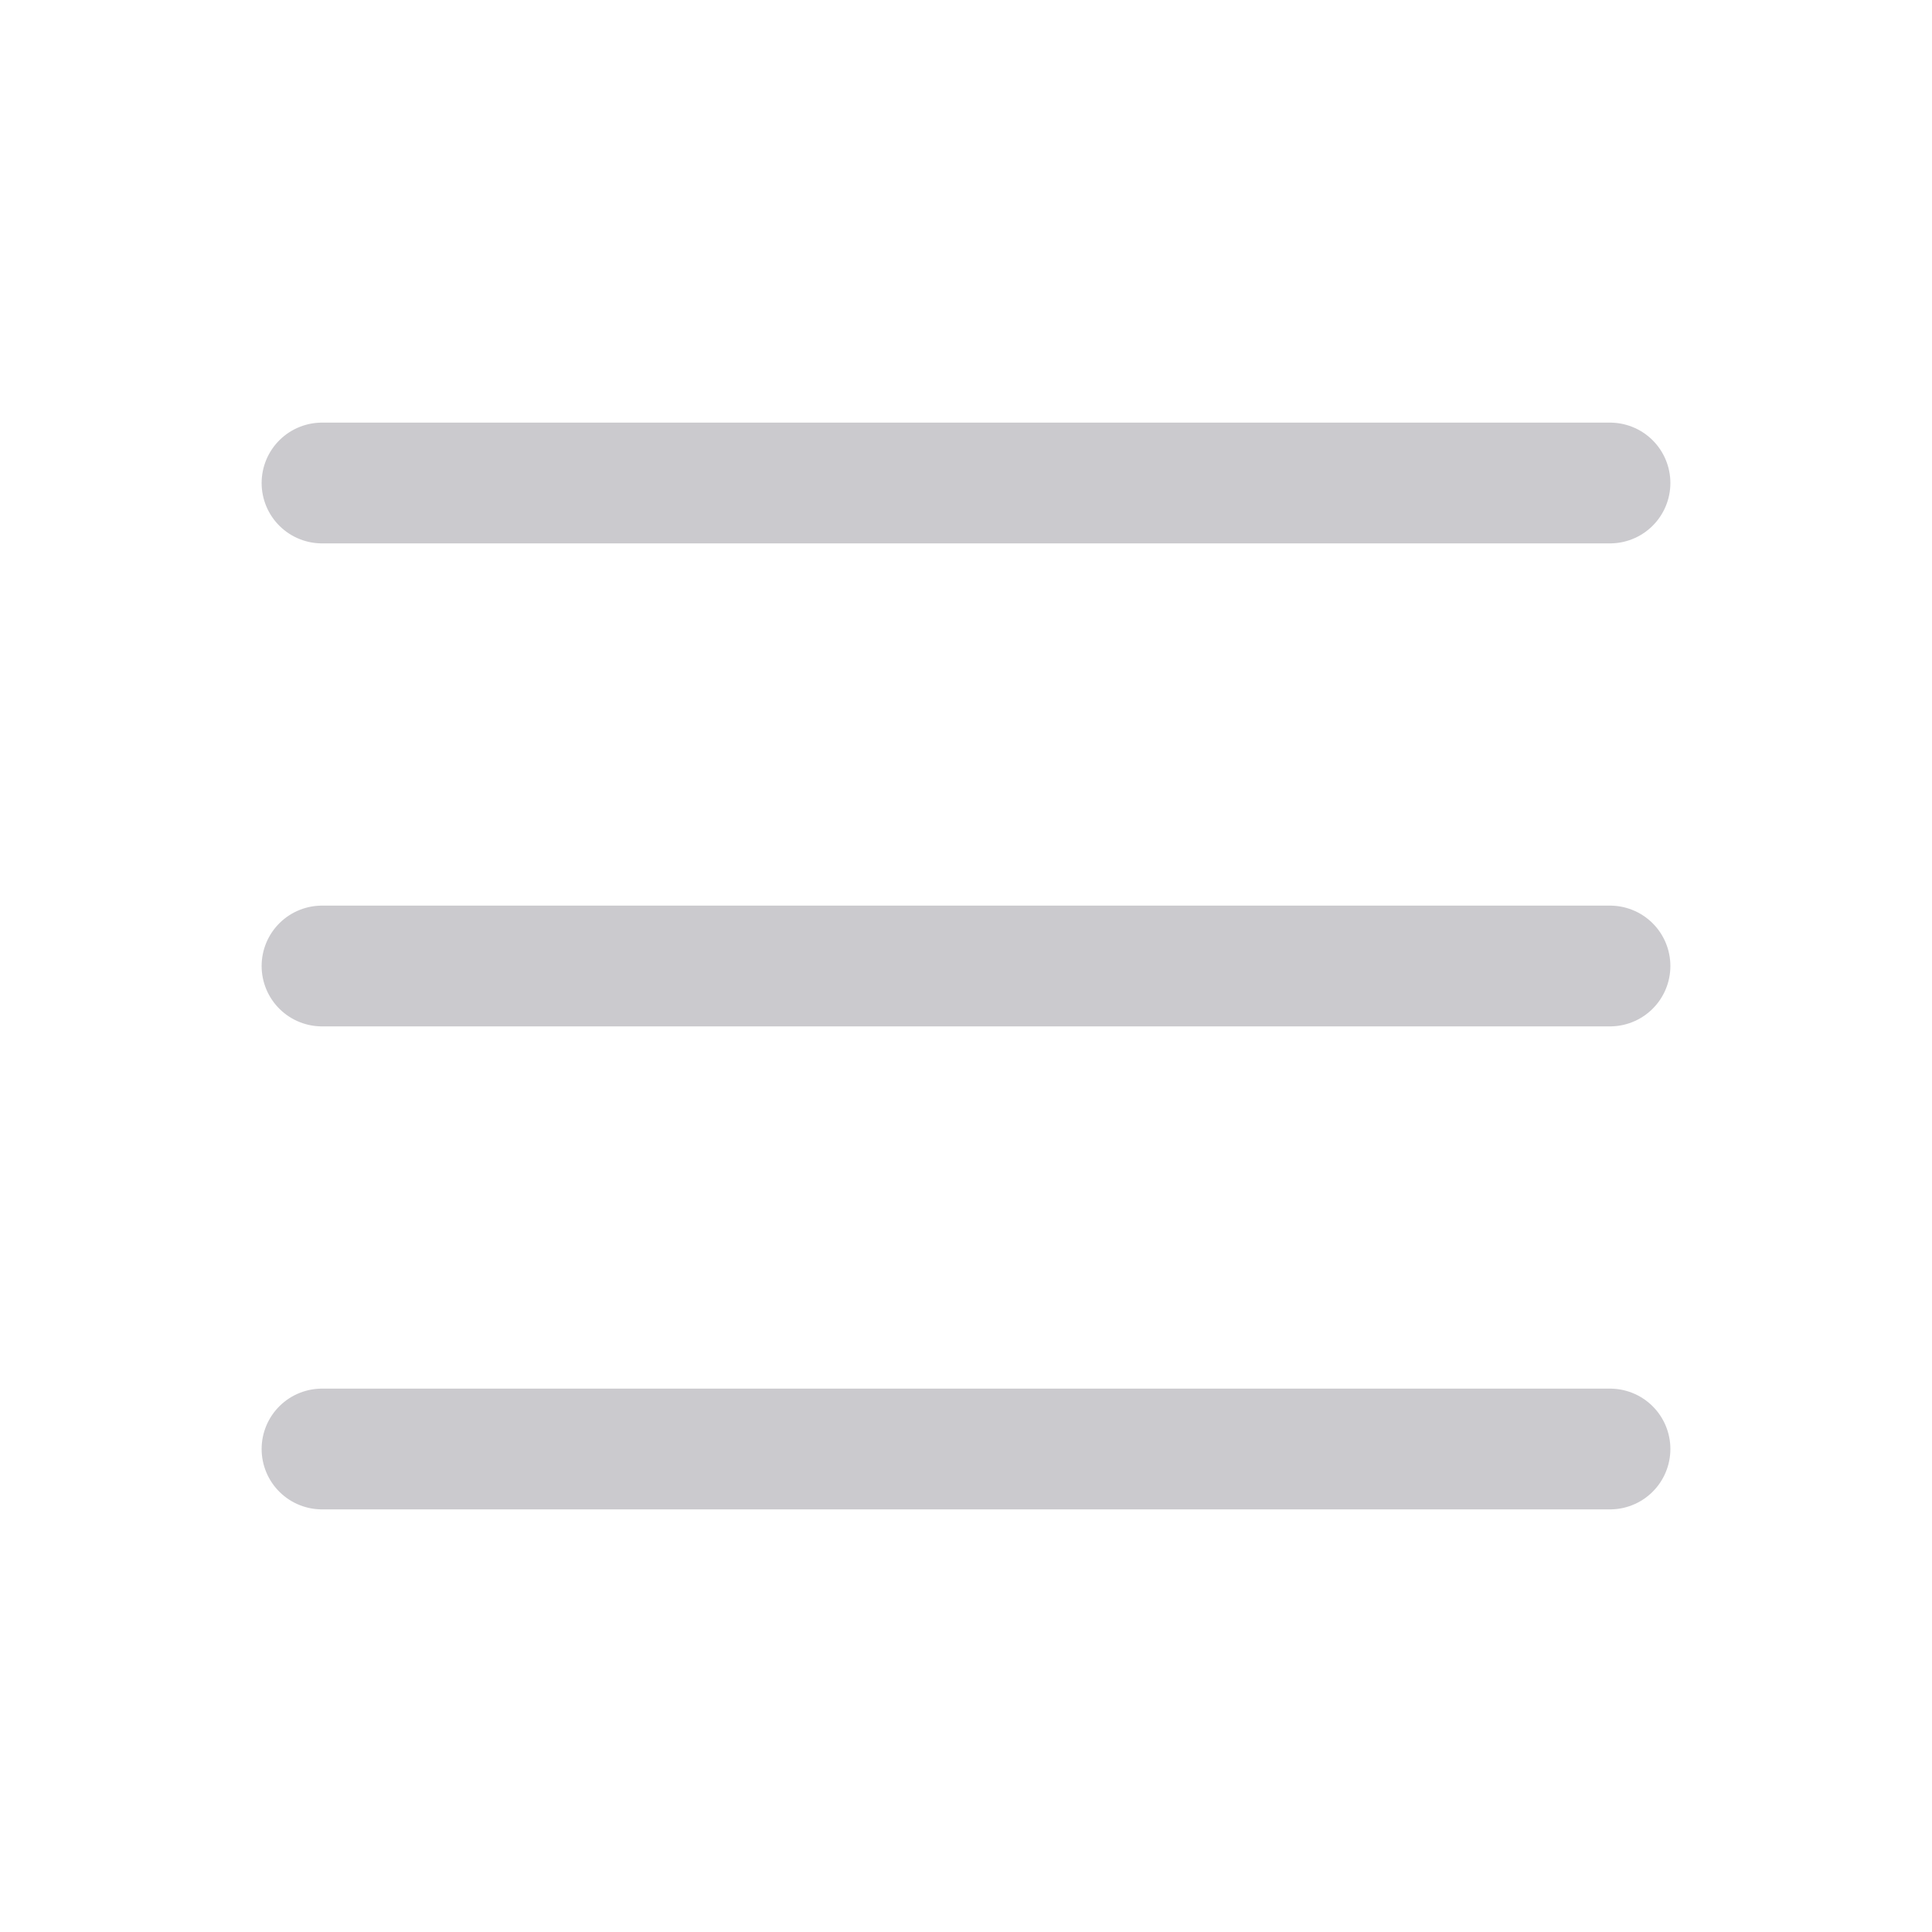
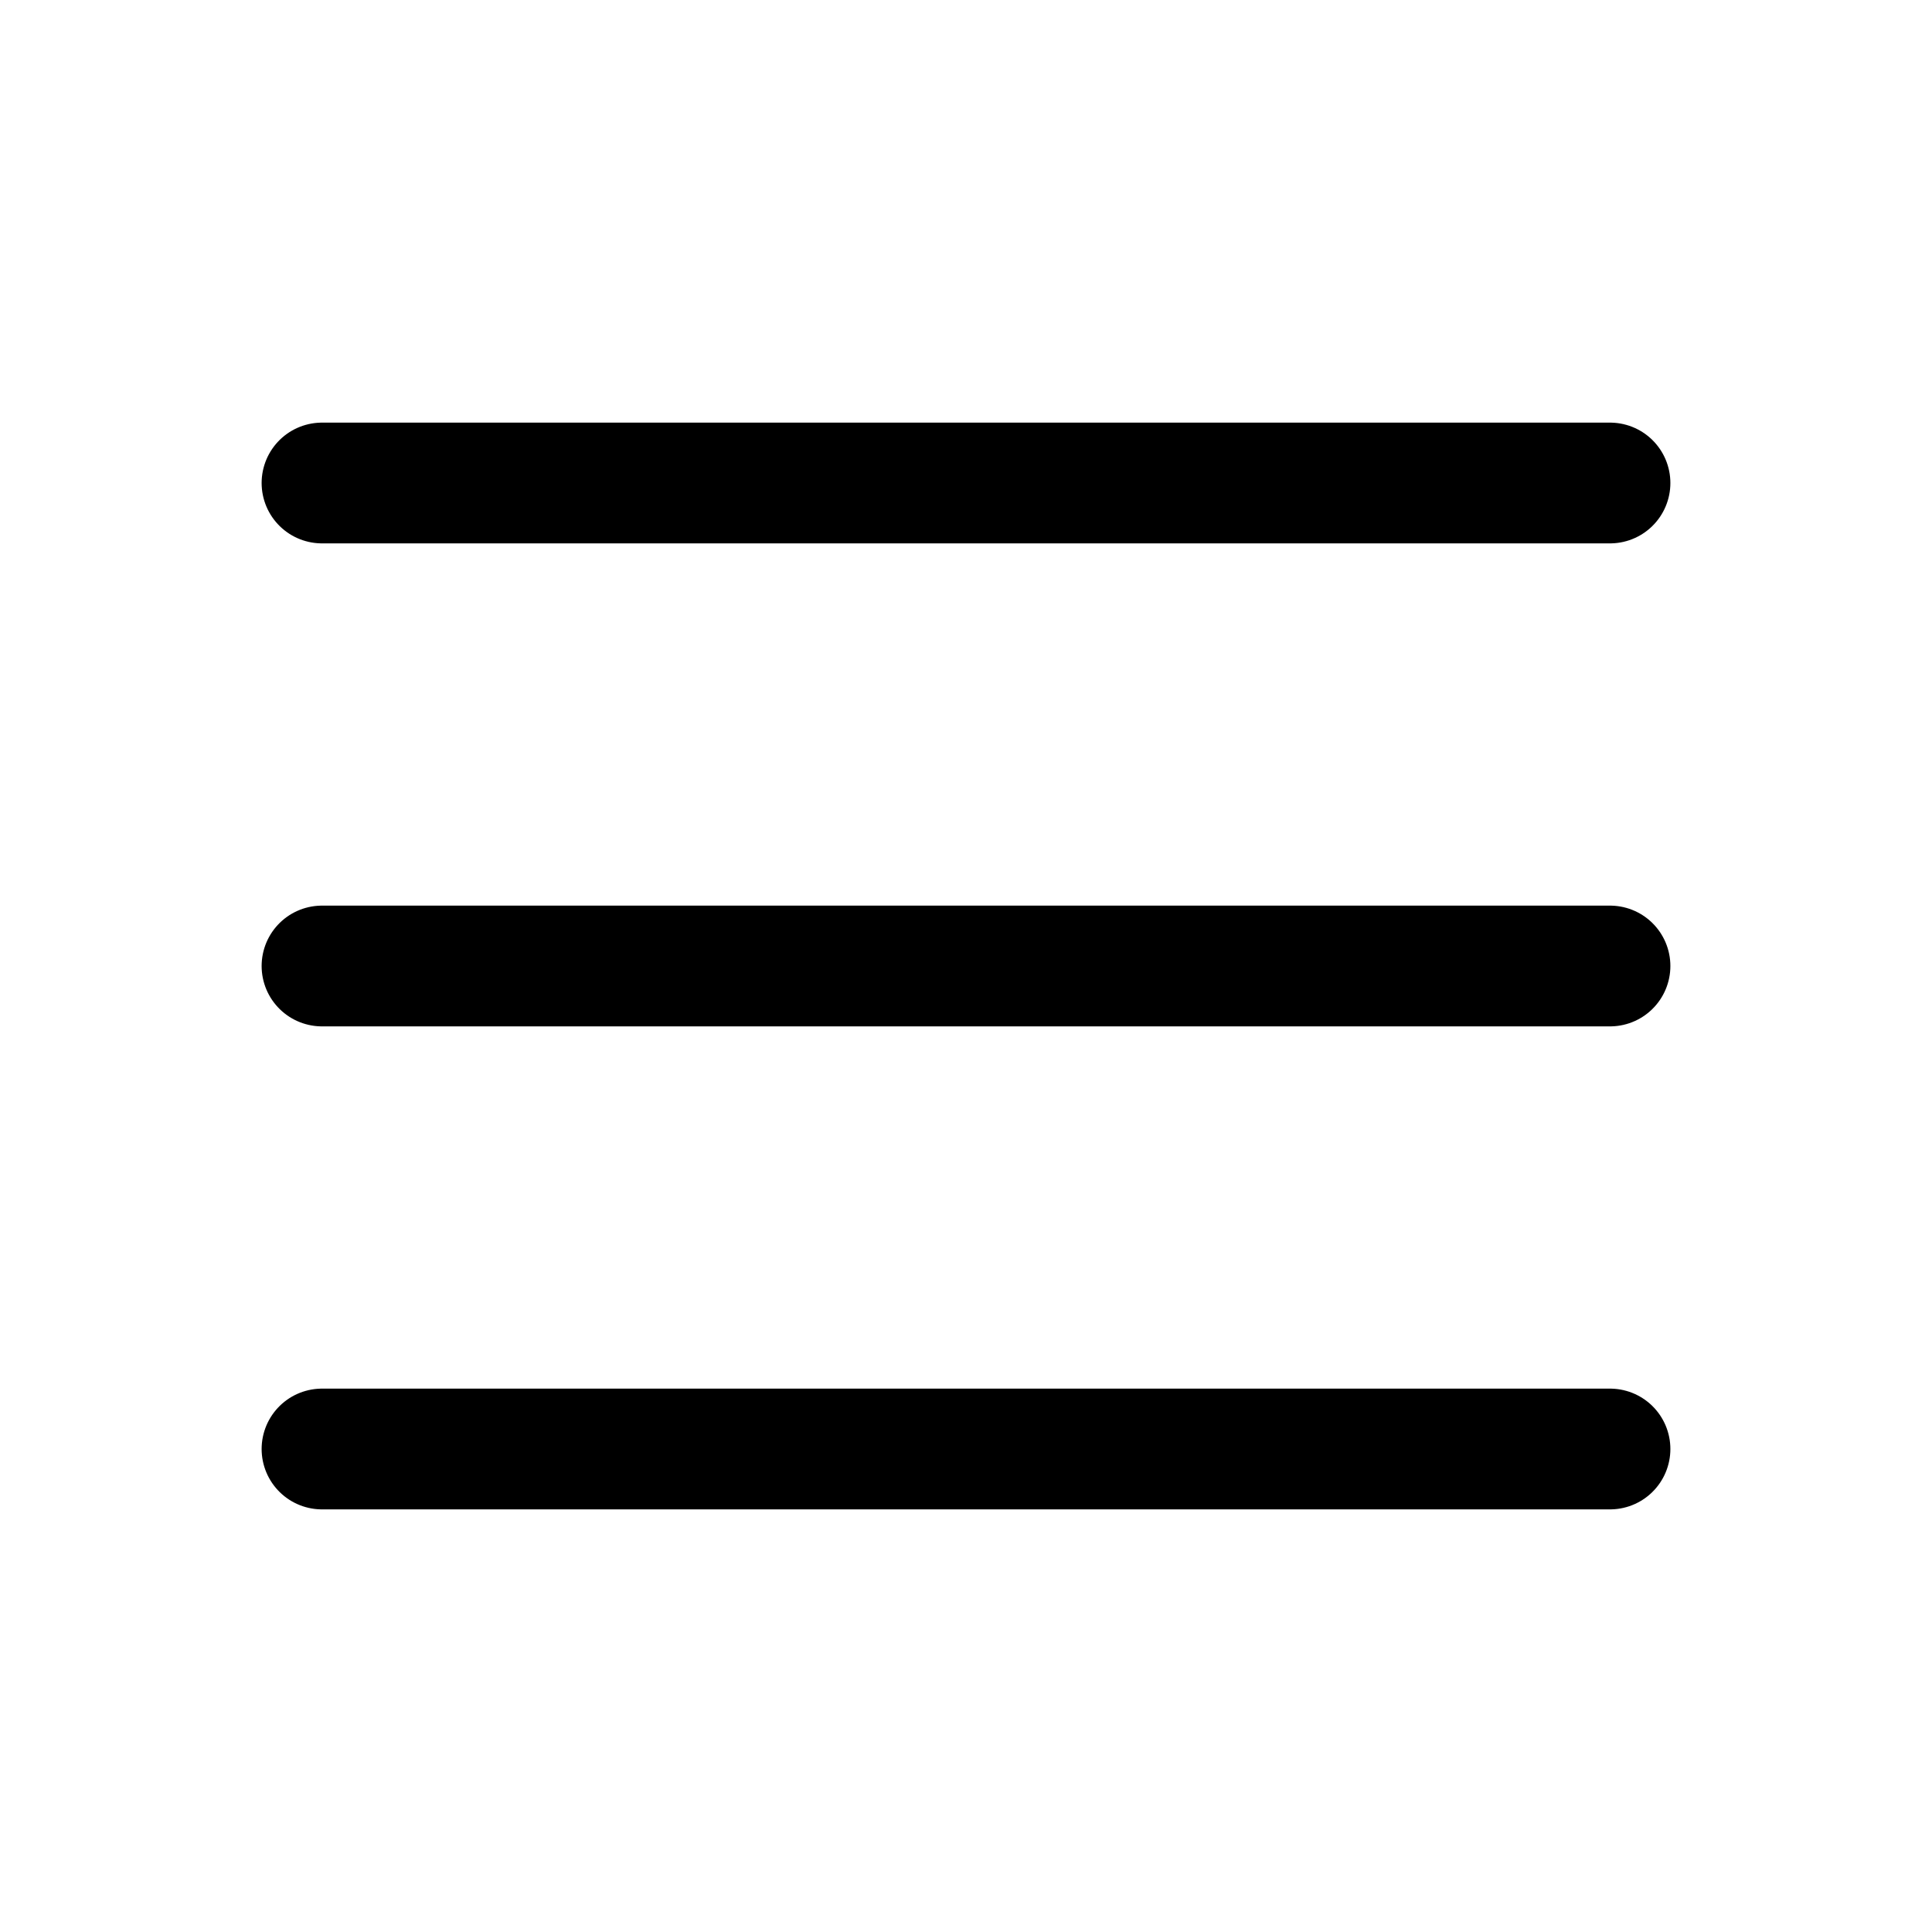
<svg xmlns="http://www.w3.org/2000/svg" width="24" height="24" viewBox="0 0 24 24" fill="none">
-   <path d="M4 6H20" stroke="#CBCACE" stroke-width="1.5" stroke-linecap="round" />
-   <path d="M4 12H20" stroke="#CBCACE" stroke-width="1.5" stroke-linecap="round" />
-   <path d="M4 18H20" stroke="#CBCACE" stroke-width="1.5" stroke-linecap="round" />
+   <path d="M4 6H20" stroke="currentColor" stroke-width="1.5" stroke-linecap="round" />
+   <path d="M4 12H20" stroke="currentColor" stroke-width="1.5" stroke-linecap="round" />
+   <path d="M4 18H20" stroke="currentColor" stroke-width="1.5" stroke-linecap="round" />
</svg>
